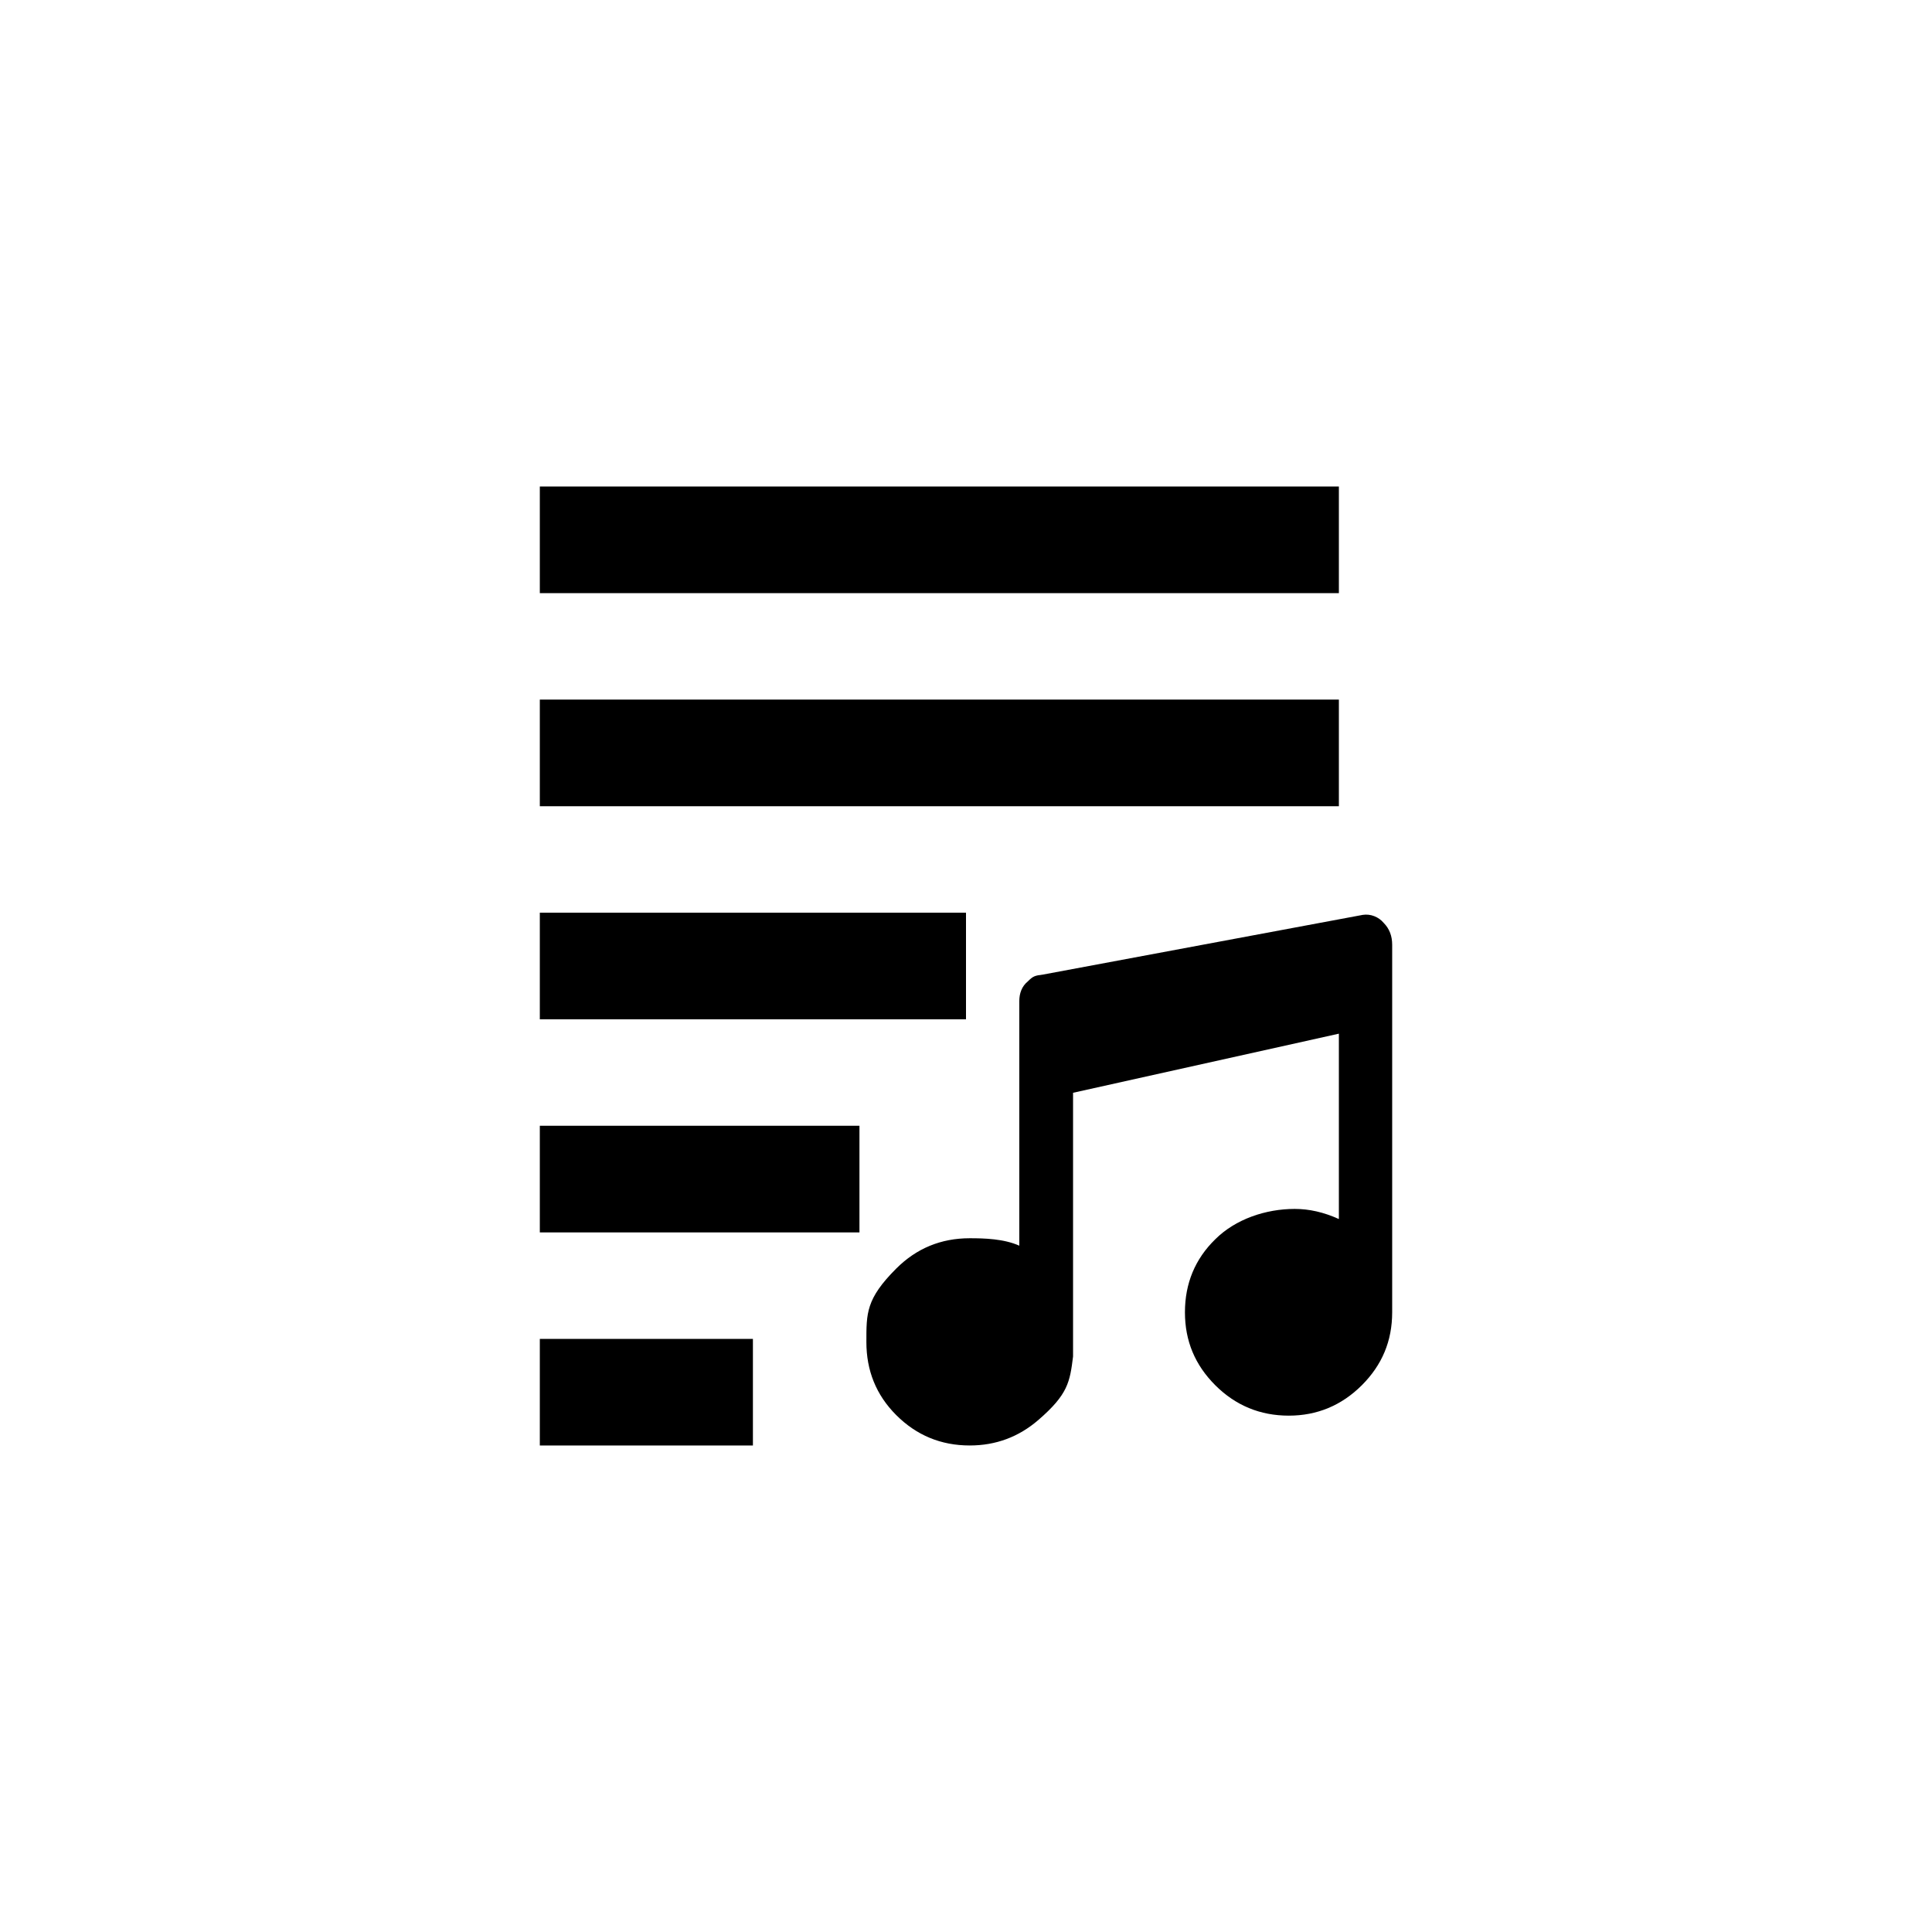
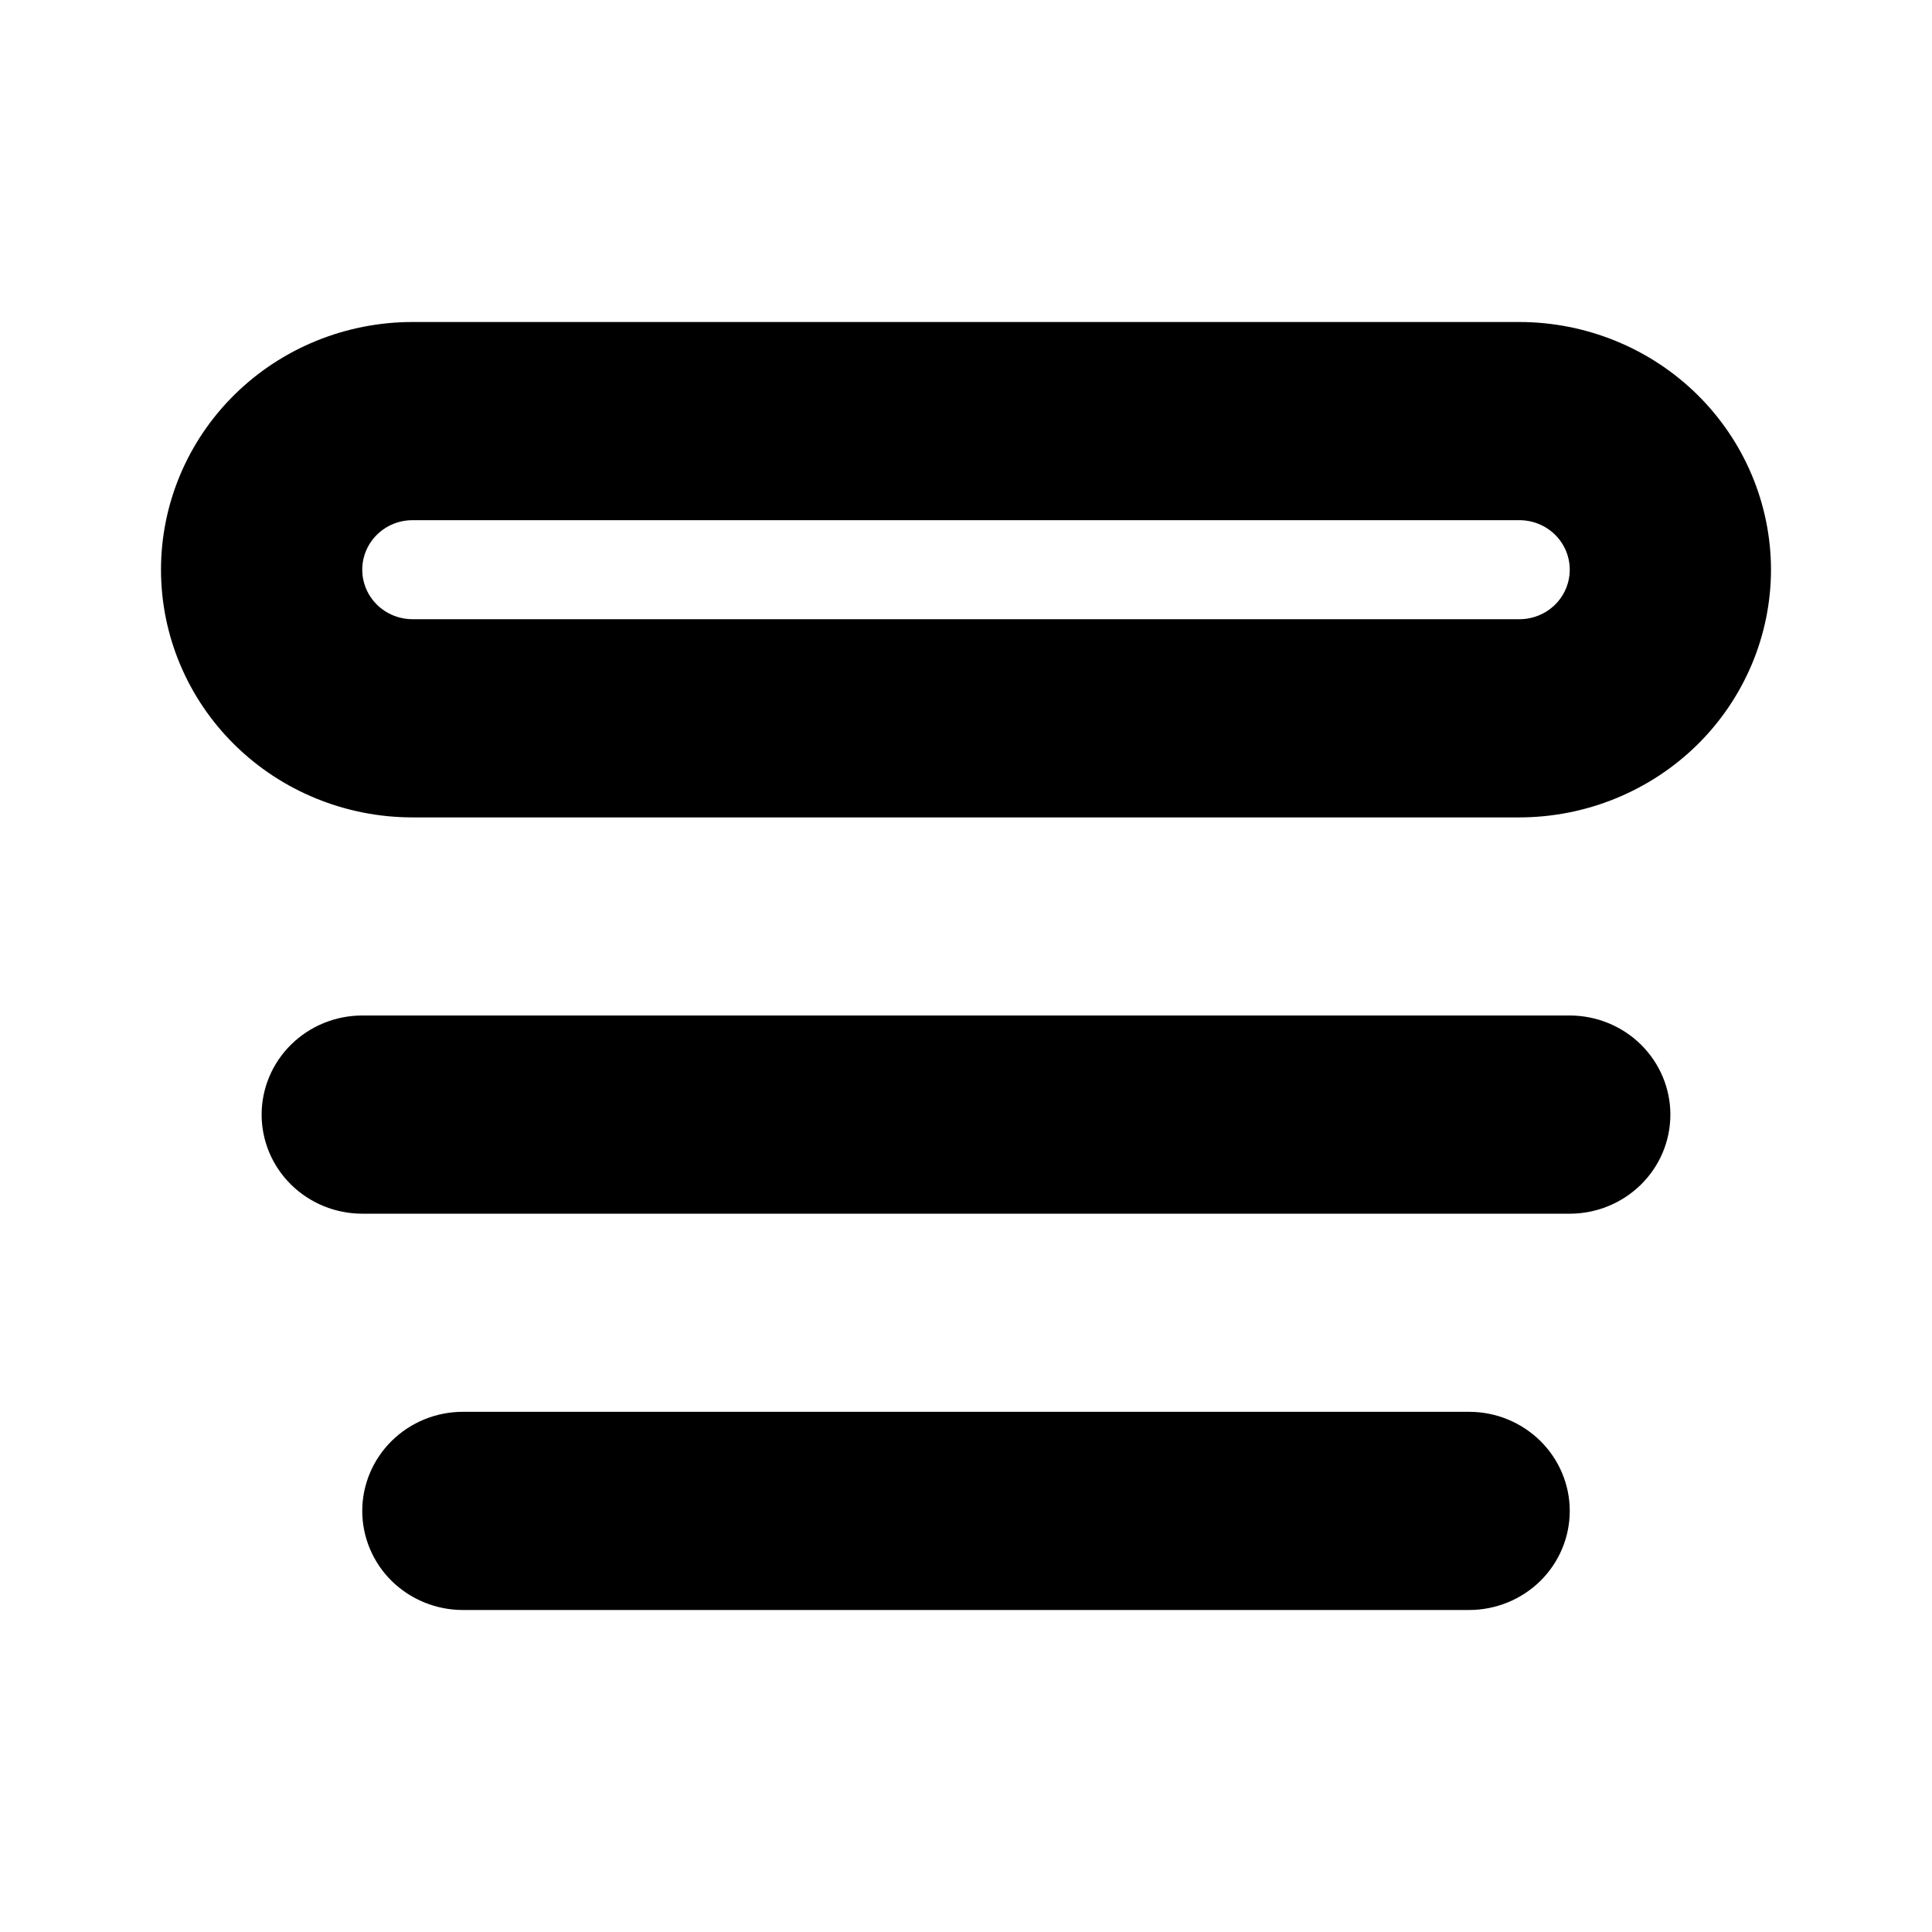
- <svg xmlns="http://www.w3.org/2000/svg" width="34" height="34" viewBox="0 0 34 34" fill="none">
-   <path d="M23.562 10.438V8.562H9.5V10.438H23.562ZM23.562 14.188V12.312H9.5V14.188H23.562ZM17 17.938V16.062H9.5V17.938H17ZM23.984 16.1L18.359 17.15C18.209 17.169 18.181 17.178 18.087 17.272C17.984 17.356 17.938 17.478 17.938 17.619V21.922C17.666 21.8 17.319 21.791 17.066 21.791C16.559 21.791 16.128 21.969 15.772 22.325C15.238 22.859 15.247 23.113 15.247 23.619C15.247 24.116 15.416 24.547 15.772 24.903C16.128 25.259 16.559 25.438 17.066 25.438C17.525 25.438 17.928 25.288 18.275 24.988C18.795 24.538 18.828 24.322 18.884 23.872V19.231L23.562 18.191V21.453C23.291 21.331 23.038 21.275 22.784 21.275C22.278 21.275 21.744 21.453 21.387 21.809C21.031 22.156 20.853 22.587 20.853 23.094C20.853 23.6 21.031 24.022 21.387 24.378C21.744 24.734 22.175 24.913 22.681 24.913C23.178 24.913 23.609 24.734 23.966 24.378C24.322 24.022 24.5 23.6 24.5 23.094V16.625C24.5 16.475 24.453 16.344 24.35 16.241C24.306 16.188 24.249 16.148 24.185 16.123C24.121 16.098 24.052 16.09 23.984 16.1ZM15.125 21.688V19.812H9.5V21.688H15.125ZM13.25 25.438V23.562H9.5V25.438H13.25Z" fill="currentColor" />
+ <svg xmlns="http://www.w3.org/2000/svg" width="24" height="24" viewBox="0 0 24 24" fill="none">
+   <path d="M19.5 18.769C19.5 19.096 19.368 19.409 19.134 19.64C18.899 19.87 18.581 20 18.25 20H5.75C5.418 20 5.101 19.87 4.866 19.64C4.632 19.409 4.5 19.096 4.5 18.769C4.5 18.443 4.632 18.13 4.866 17.899C5.101 17.668 5.418 17.538 5.75 17.538H18.25C18.581 17.538 18.899 17.668 19.134 17.899C19.368 18.13 19.5 18.443 19.5 18.769ZM19.5 12.615H4.5C4.168 12.615 3.851 12.745 3.616 12.976C3.382 13.207 3.25 13.52 3.25 13.846C3.25 14.173 3.382 14.486 3.616 14.716C3.851 14.947 4.168 15.077 4.5 15.077H19.5C19.831 15.077 20.149 14.947 20.384 14.716C20.618 14.486 20.75 14.173 20.75 13.846C20.75 13.52 20.618 13.207 20.384 12.976C20.149 12.745 19.831 12.615 19.5 12.615ZM22 7.077C21.999 7.893 21.669 8.675 21.084 9.252C20.498 9.828 19.703 10.153 18.875 10.154H5.125C4.296 10.154 3.501 9.83 2.915 9.253C2.329 8.676 2 7.893 2 7.077C2 6.261 2.329 5.478 2.915 4.901C3.501 4.324 4.296 4 5.125 4H18.875C19.703 4.001 20.498 4.325 21.084 4.902C21.669 5.479 21.999 6.261 22 7.077ZM19.5 7.077C19.5 6.914 19.434 6.757 19.317 6.642C19.2 6.527 19.041 6.462 18.875 6.462H5.125C4.959 6.462 4.8 6.526 4.683 6.642C4.566 6.757 4.5 6.914 4.5 7.077C4.5 7.24 4.566 7.397 4.683 7.512C4.8 7.627 4.959 7.692 5.125 7.692H18.875C19.041 7.692 19.2 7.627 19.317 7.512C19.434 7.397 19.5 7.24 19.5 7.077Z" fill="currentColor" />
</svg>
